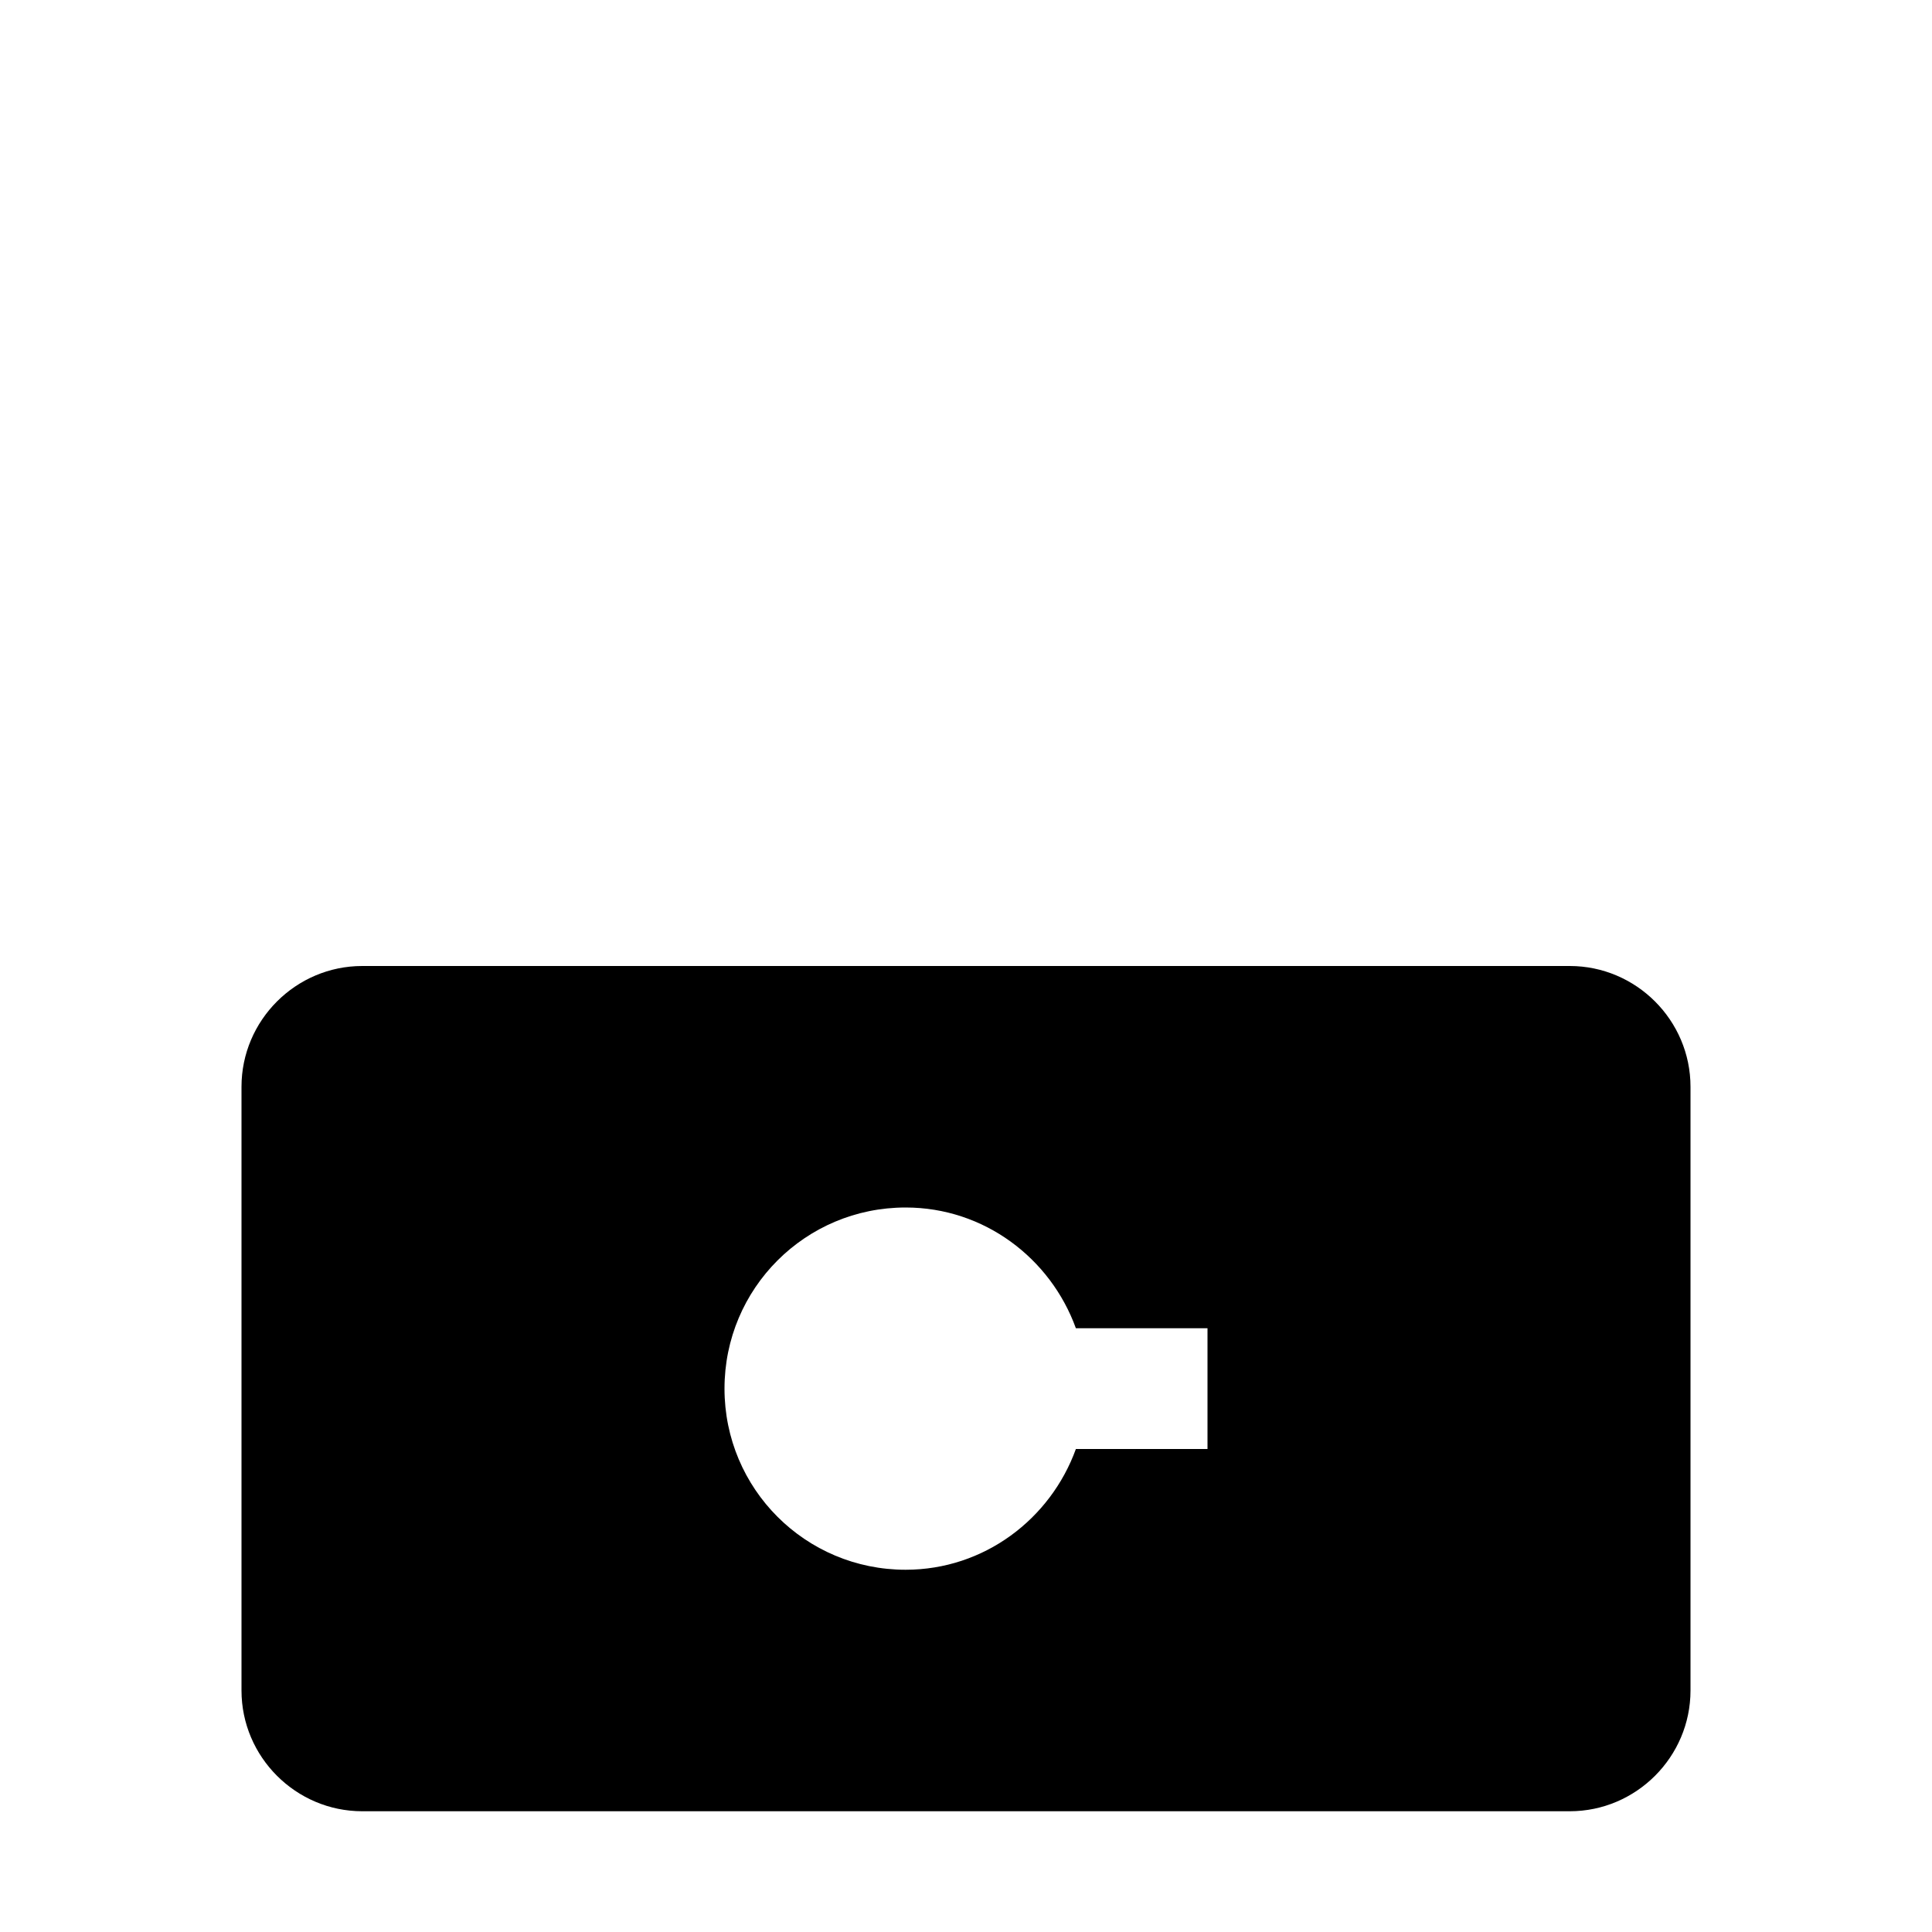
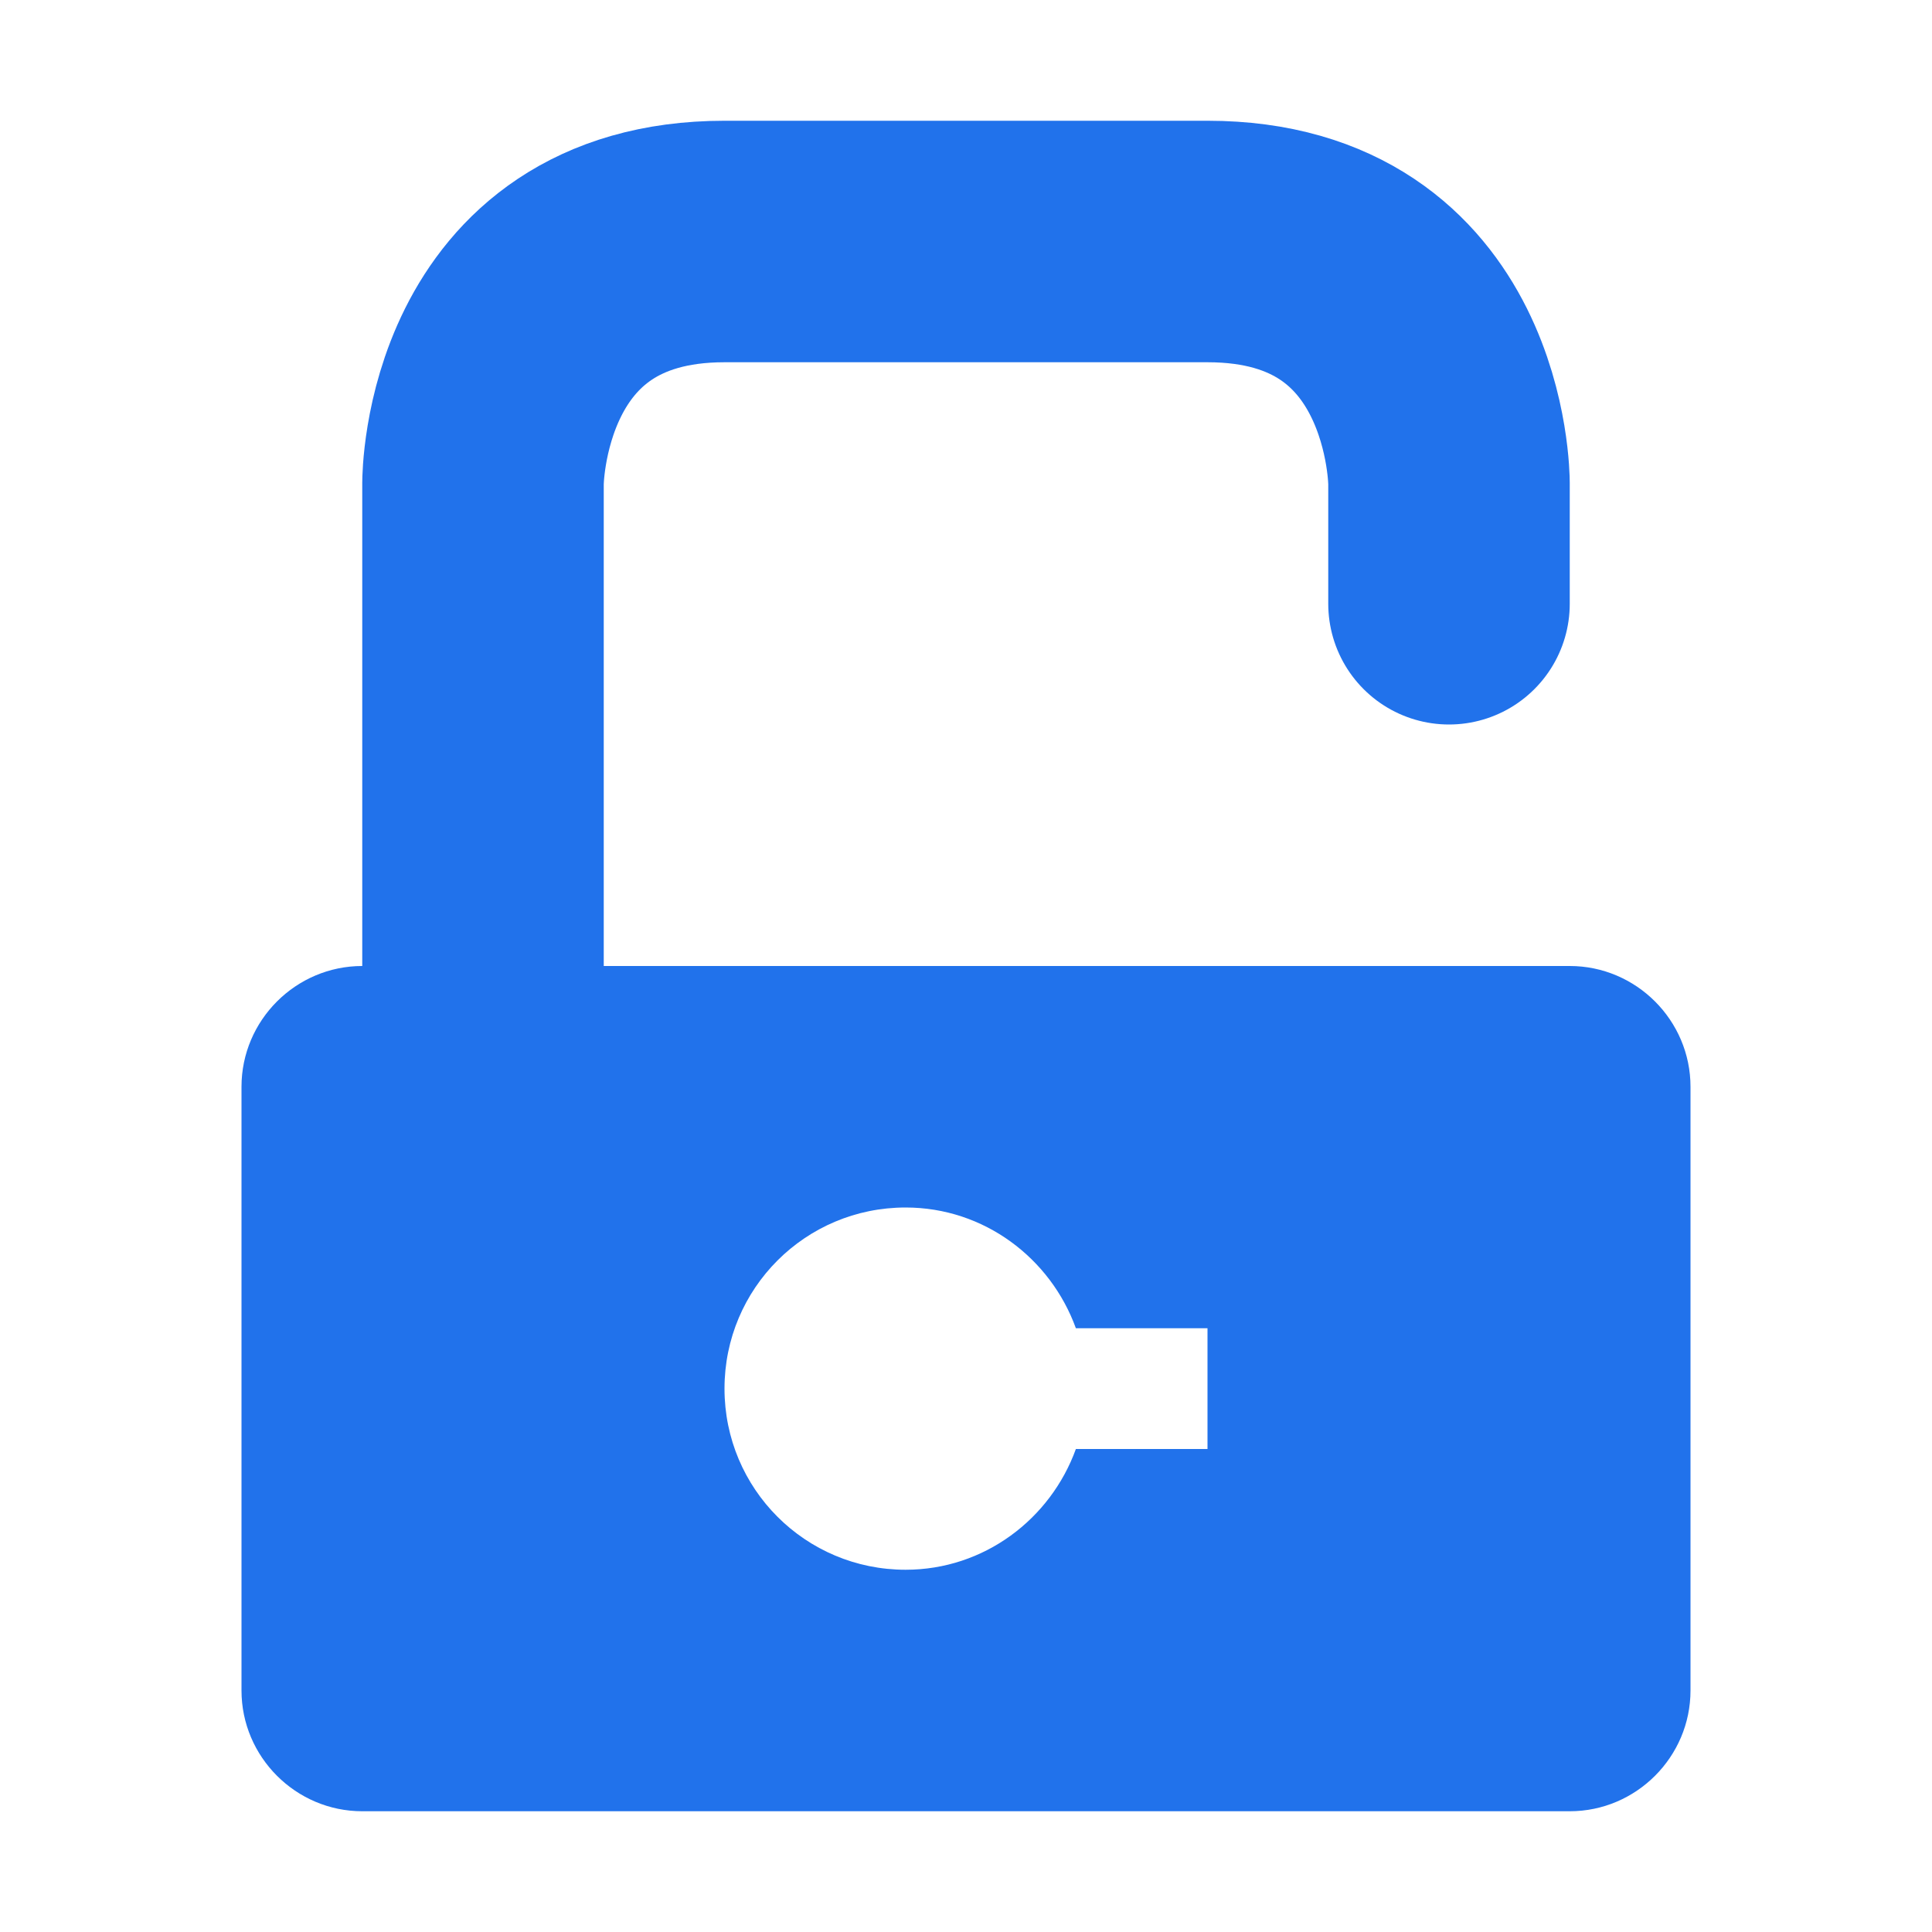
<svg xmlns="http://www.w3.org/2000/svg" version="1.0" id="Layer_1" x="0px" y="0px" viewBox="0 0 16 16" enable-background="new 0 0 16 16" xml:space="preserve">
  <g id="lock_x5F_open">
-     <path fill="none" stroke="##003ec9" stroke-width="2" stroke-linecap="round" stroke-miterlimit="10" d="M4,8V4c0,0,0-2,2-2   c1,0,3,0,4,0c2,0,2,2,2,2v1" />
-     <path fill="##003ec9" d="M13,8H3C2.45,8,2,8.45,2,9v5c0,0.55,0.45,1,1,1h10c0.55,0,1-0.45,1-1V9C14,8.45,13.55,8,13,8z M10,12H8.91   c-0.21,0.58-0.76,1-1.41,1C6.67,13,6,12.33,6,11.5S6.67,10,7.5,10c0.65,0,1.2,0.42,1.41,1H10V12z" />
+     <path fill="none" stroke="#2172eb" stroke-width="2" stroke-linecap="round" stroke-miterlimit="10" d="M4,8V4c0,0,0-2,2-2   c1,0,3,0,4,0c2,0,2,2,2,2v1" />
+     <path fill="#2172eb" d="M13,8H3C2.45,8,2,8.45,2,9v5c0,0.55,0.45,1,1,1h10c0.55,0,1-0.45,1-1V9C14,8.45,13.55,8,13,8z M10,12H8.91   c-0.21,0.58-0.76,1-1.41,1C6.67,13,6,12.33,6,11.5S6.67,10,7.5,10c0.65,0,1.2,0.42,1.41,1H10V12z" />
  </g>
</svg>
